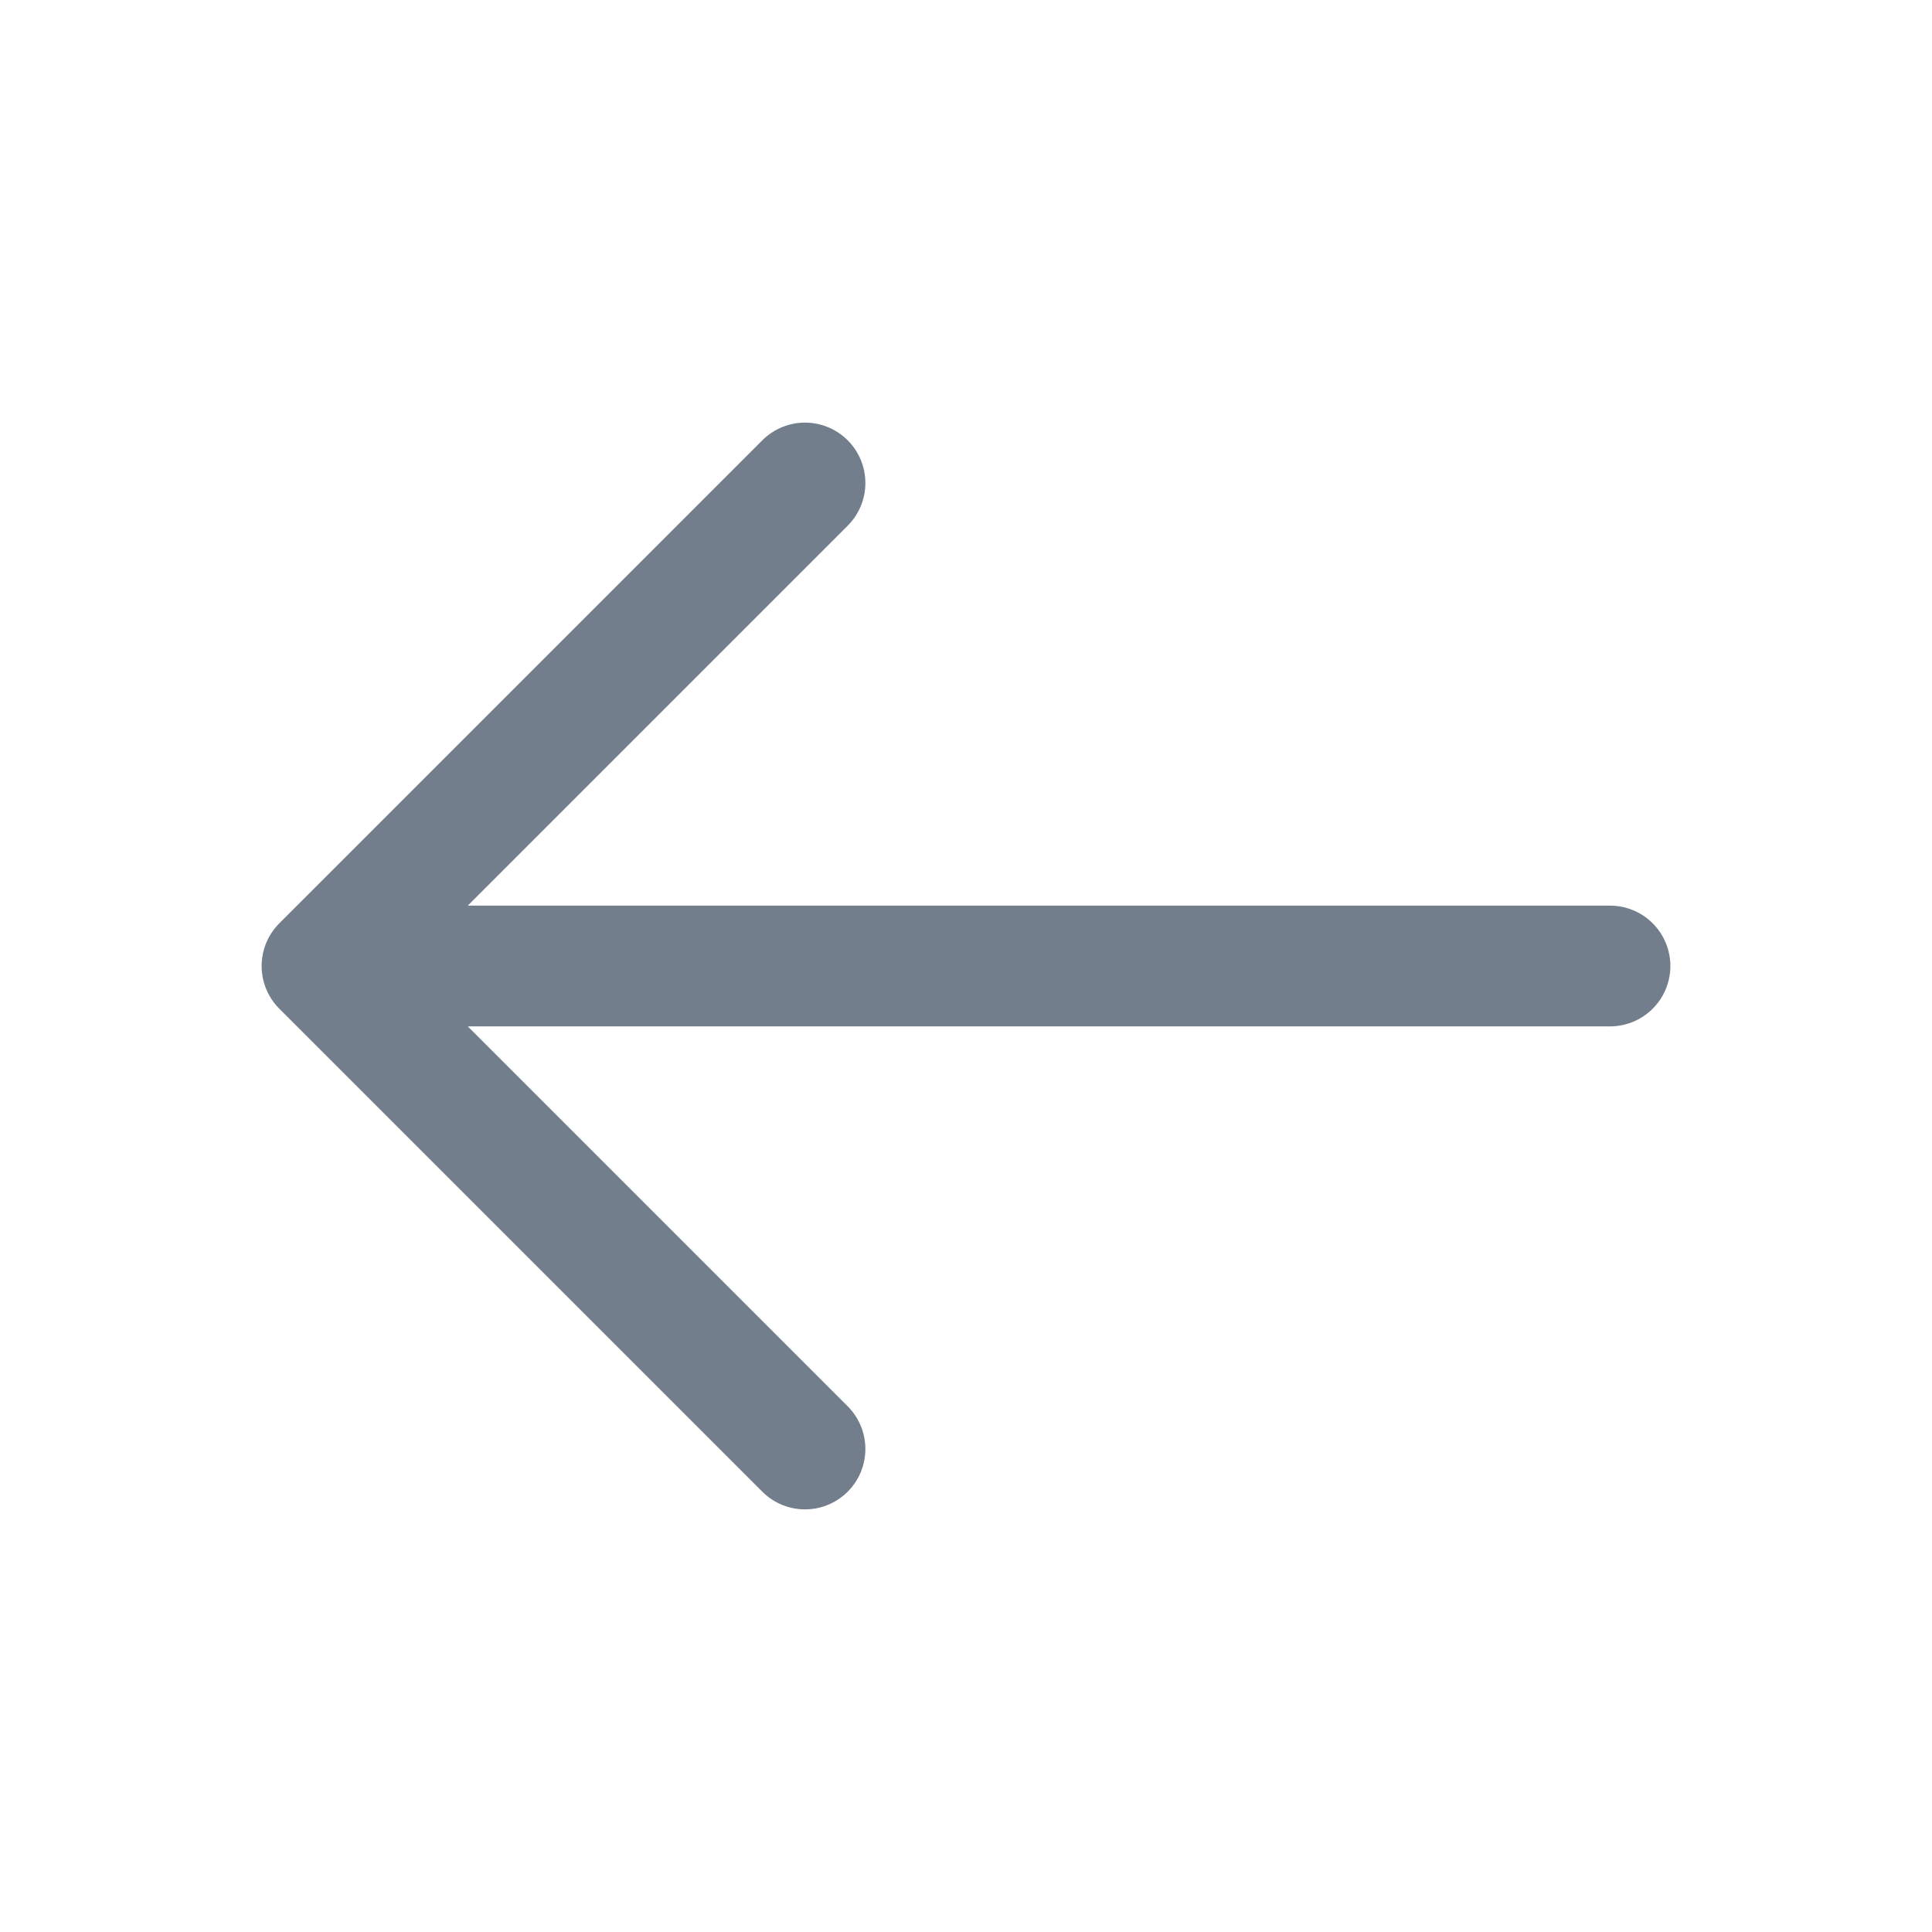
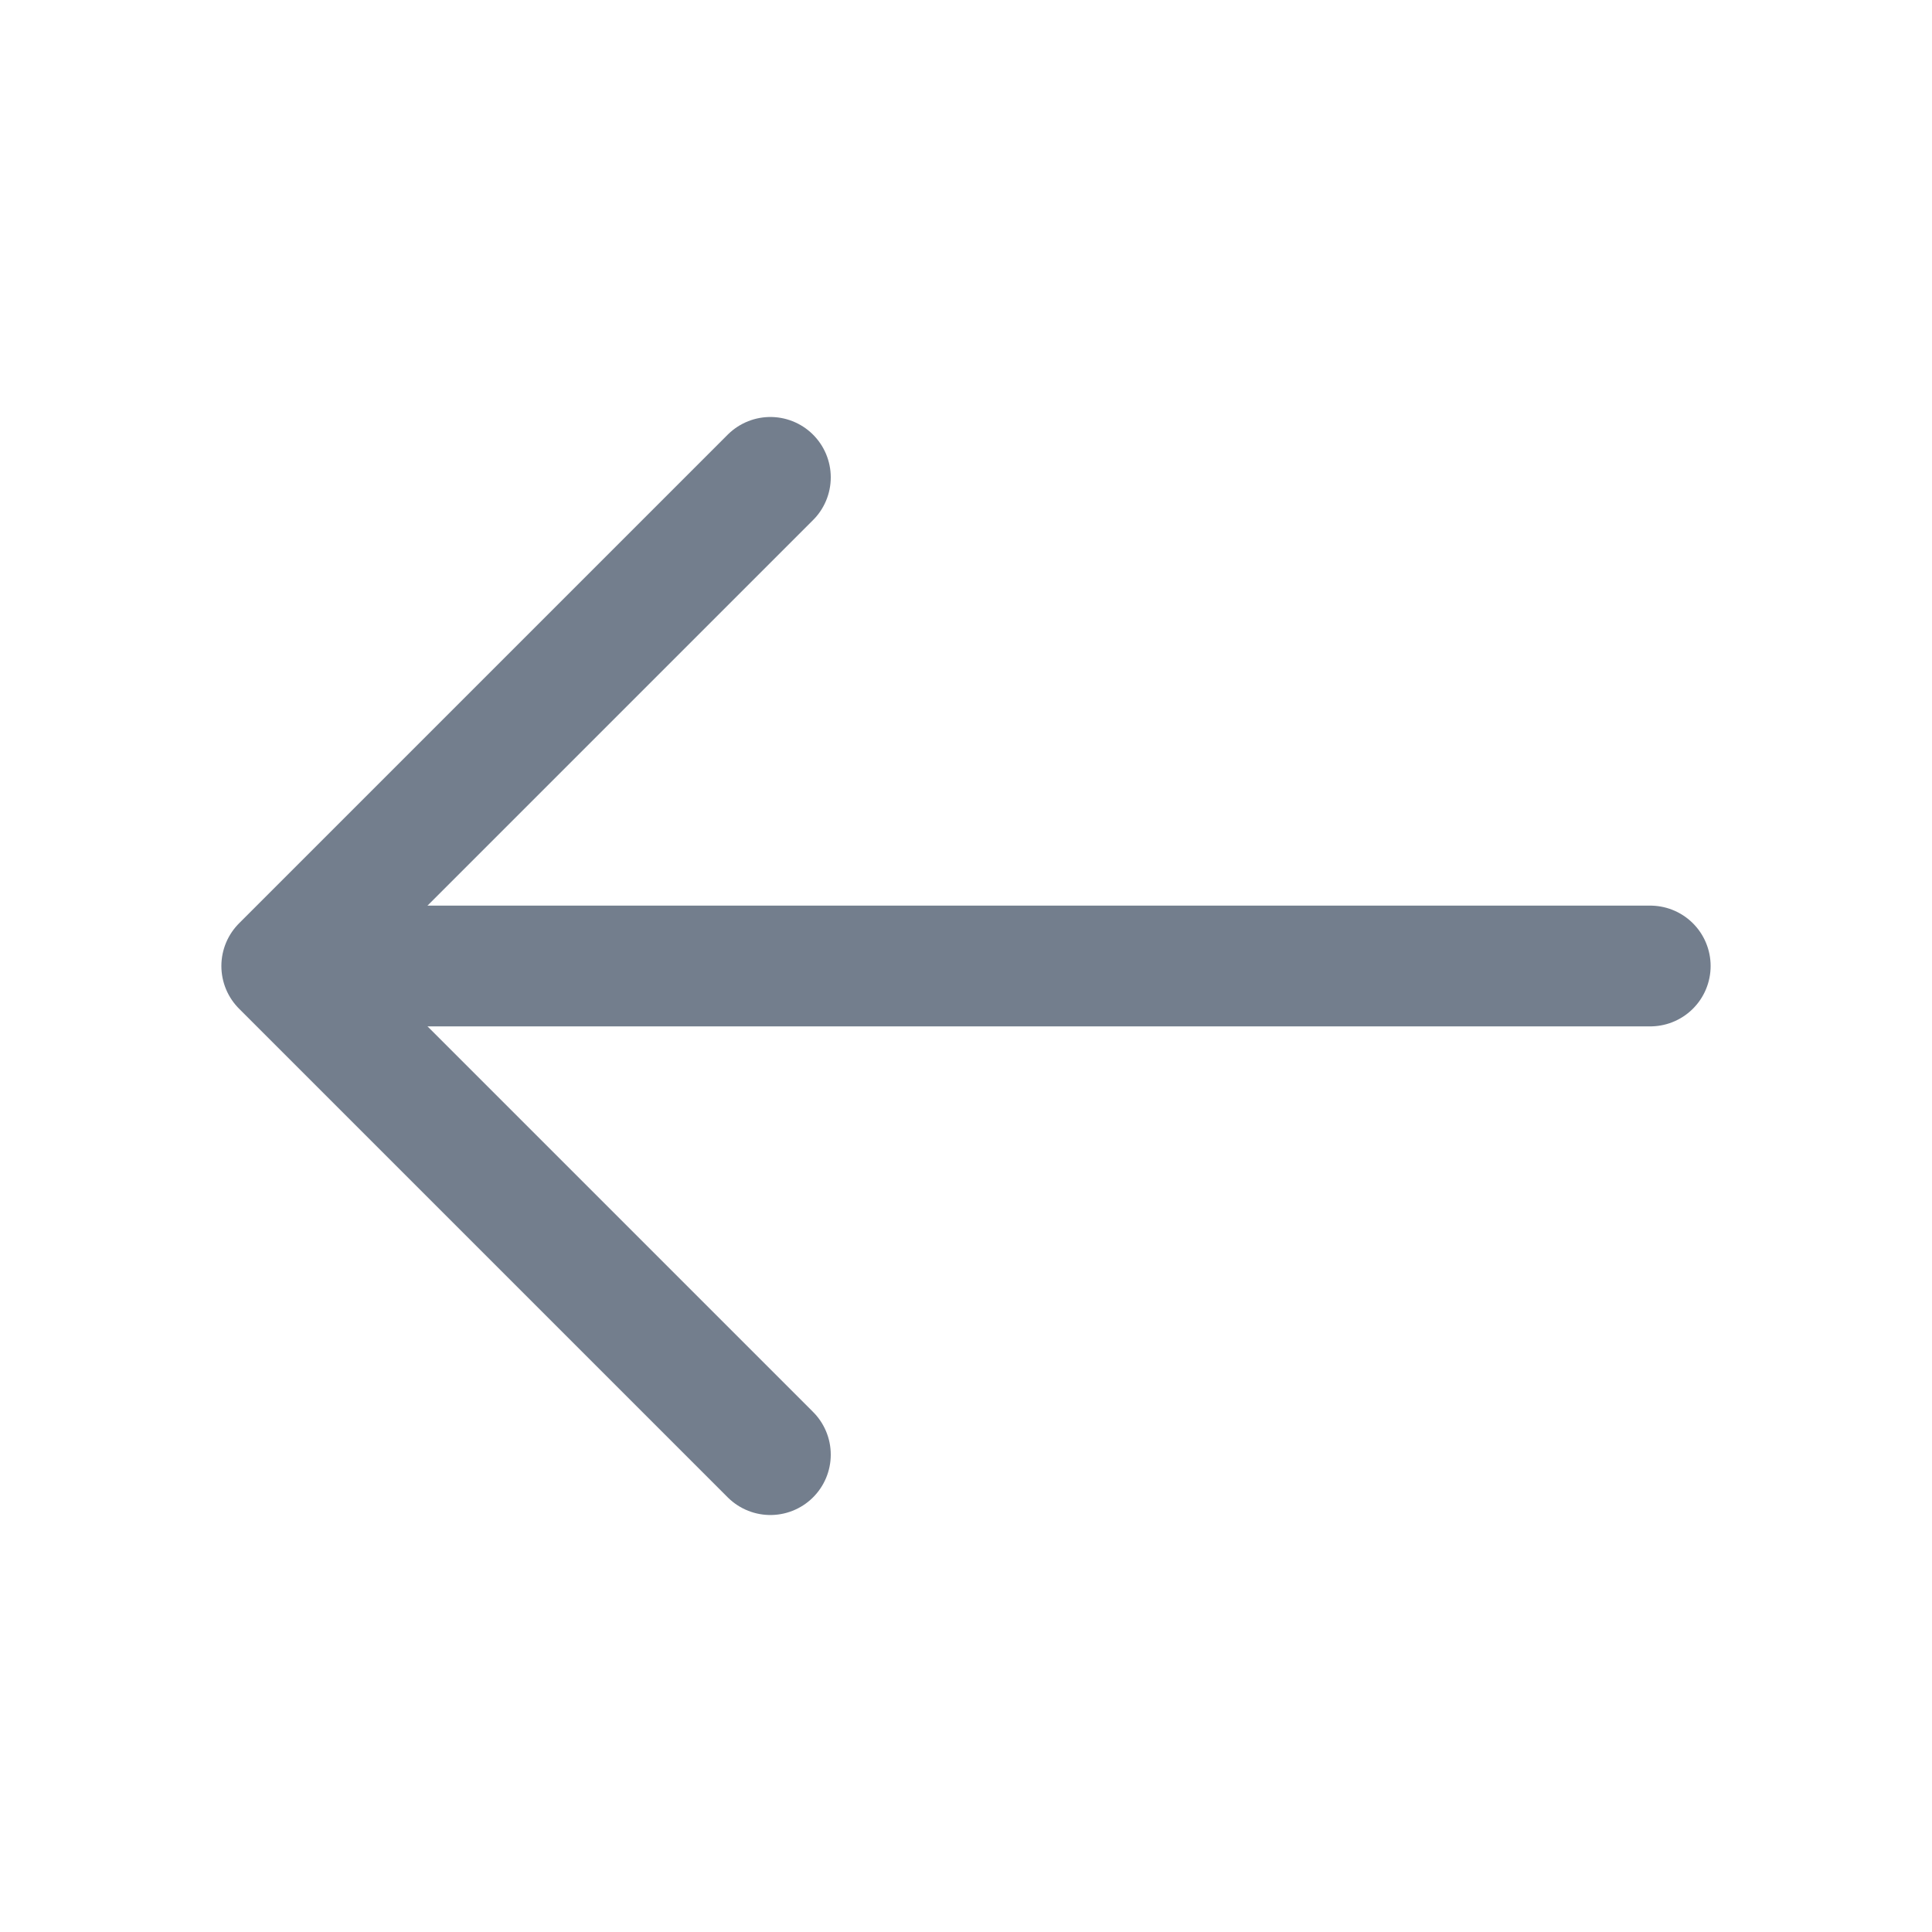
<svg xmlns="http://www.w3.org/2000/svg" width="24" height="24" viewBox="0 0 24 24" fill="none">
-   <path d="M4 12L20 12M4 12L10 6M4 12L10 18" stroke="#737e8d" stroke-width="1.5" stroke-linecap="round" stroke-linejoin="round" />
+   <path d="M9.57 5.93L3.5 12L9.57 18.07" stroke="#737E8D" stroke-width="1.5" stroke-miterlimit="10" stroke-linecap="round" stroke-linejoin="round" />
+   <path d="M20.5 12H3.67" stroke="#737E8D" stroke-width="1.5" stroke-miterlimit="10" stroke-linecap="round" stroke-linejoin="round" />
</svg>
